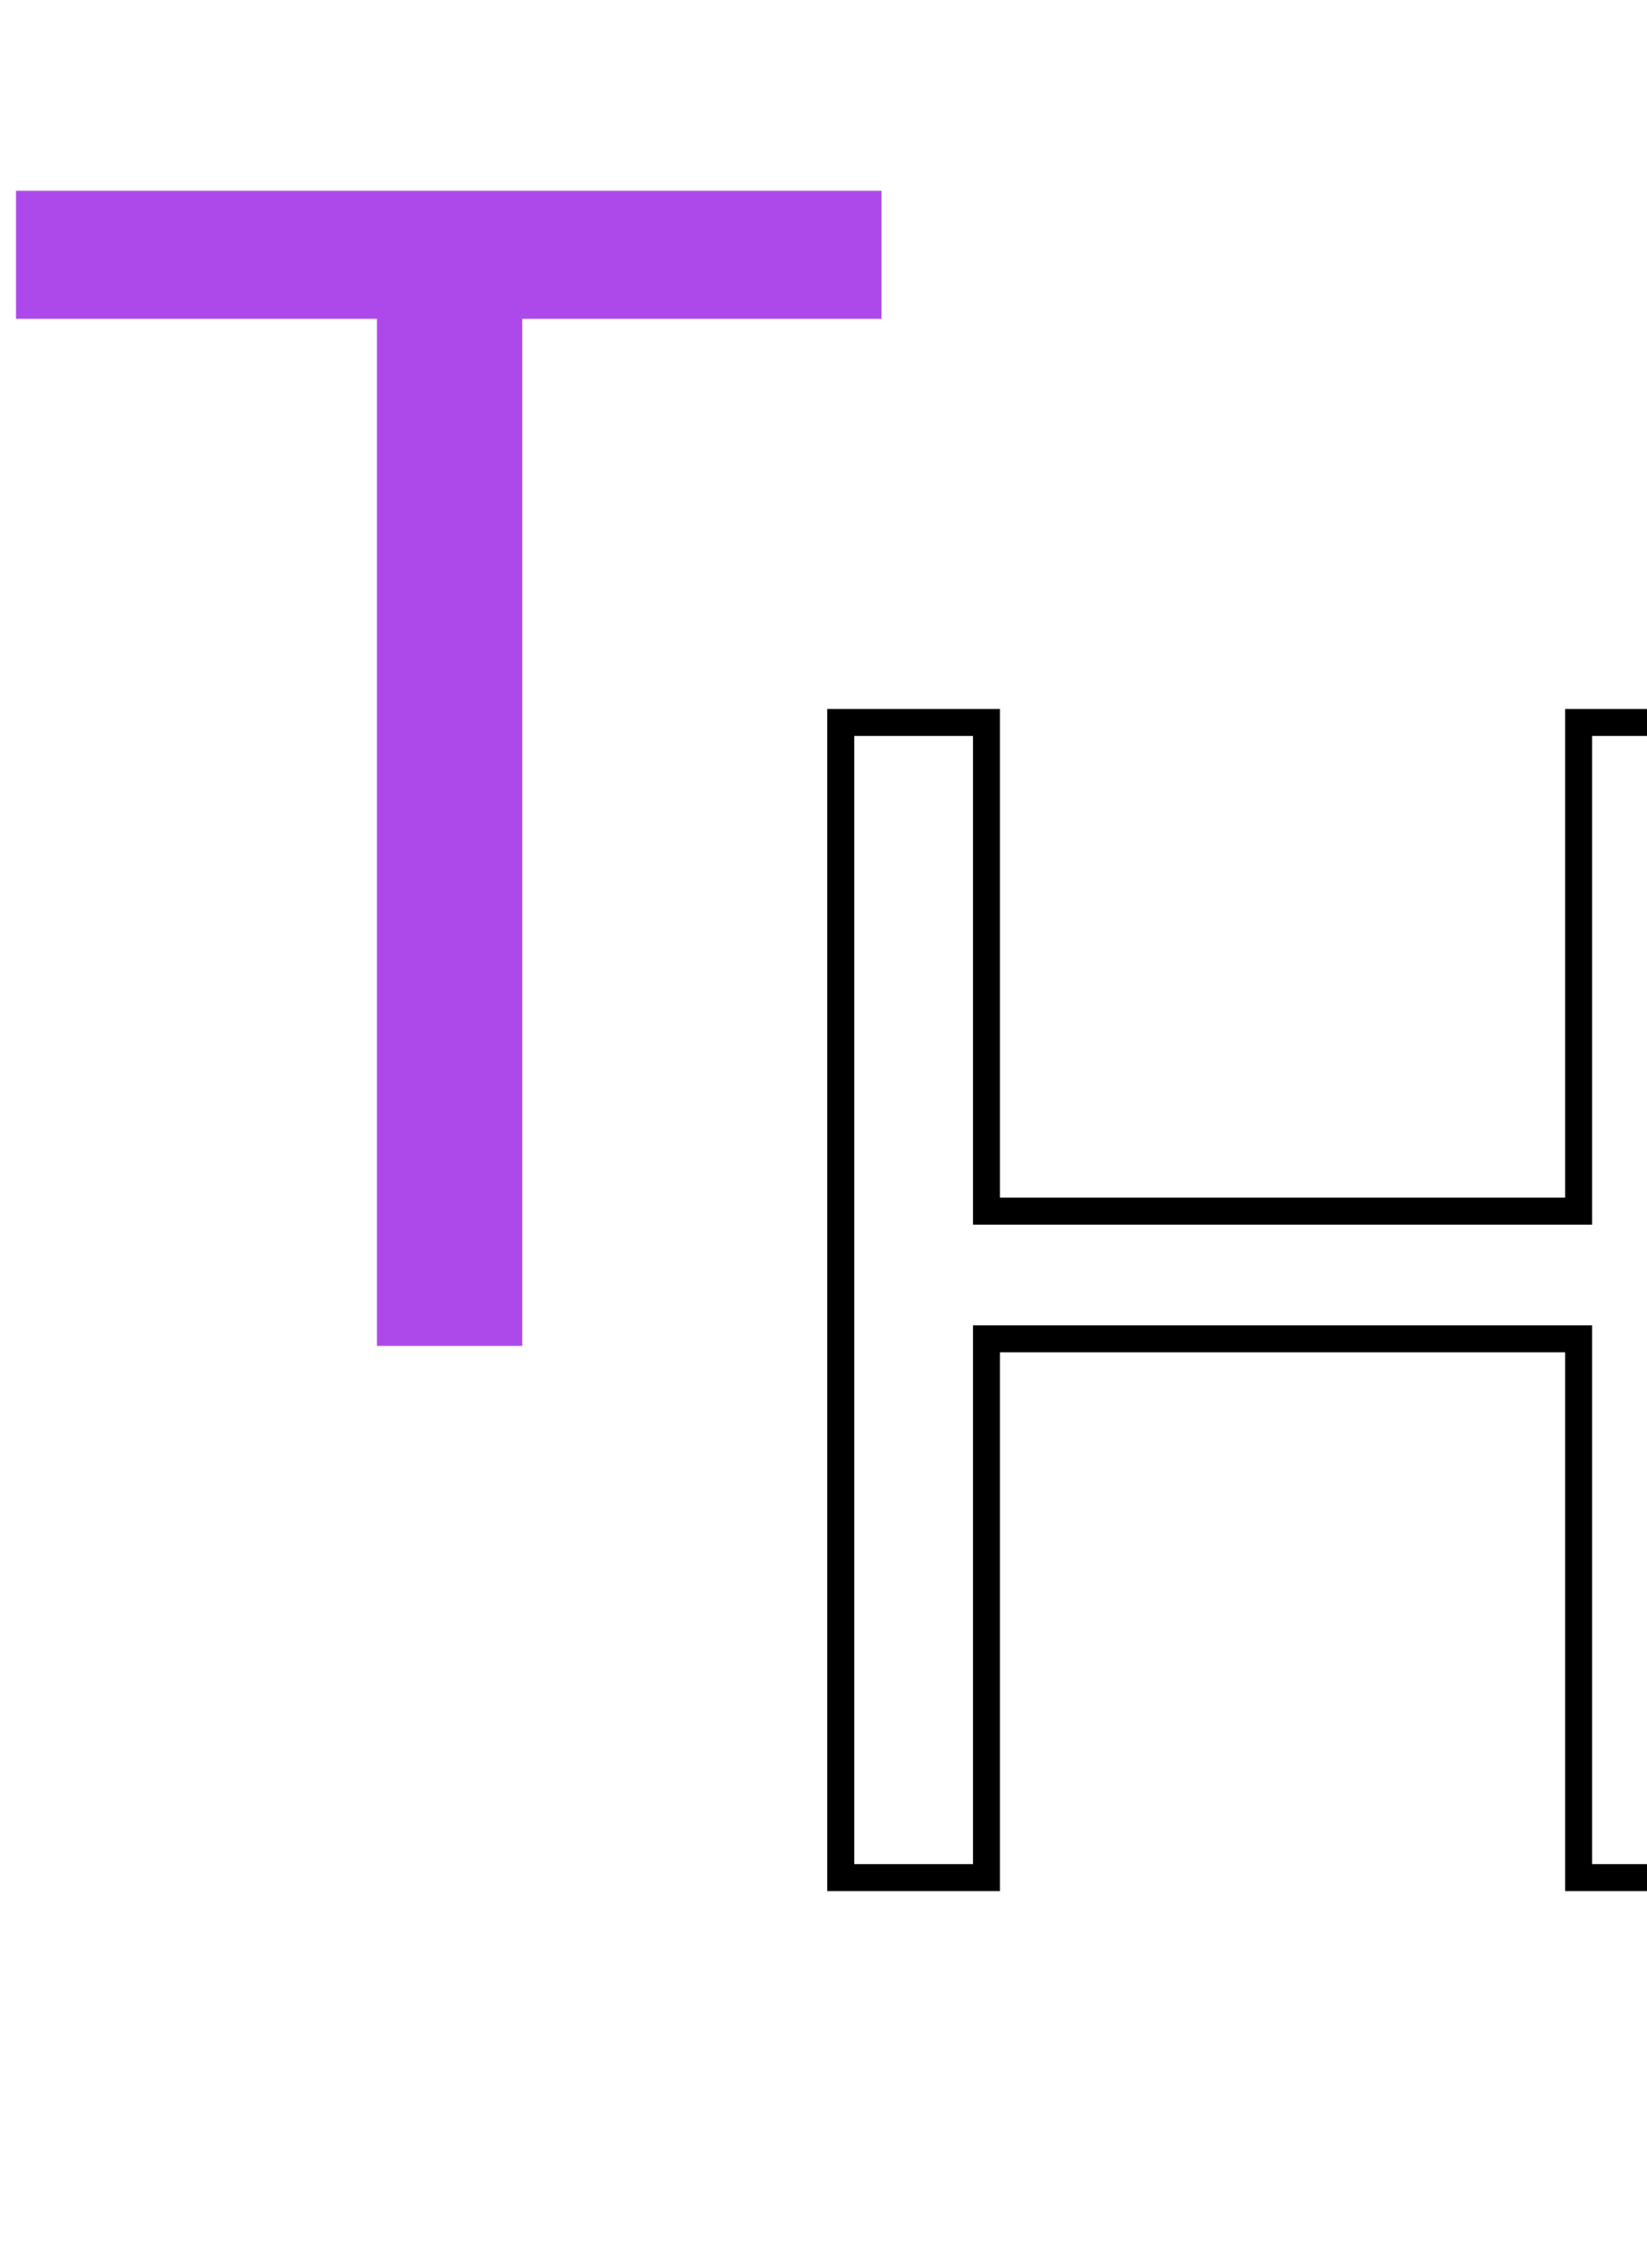
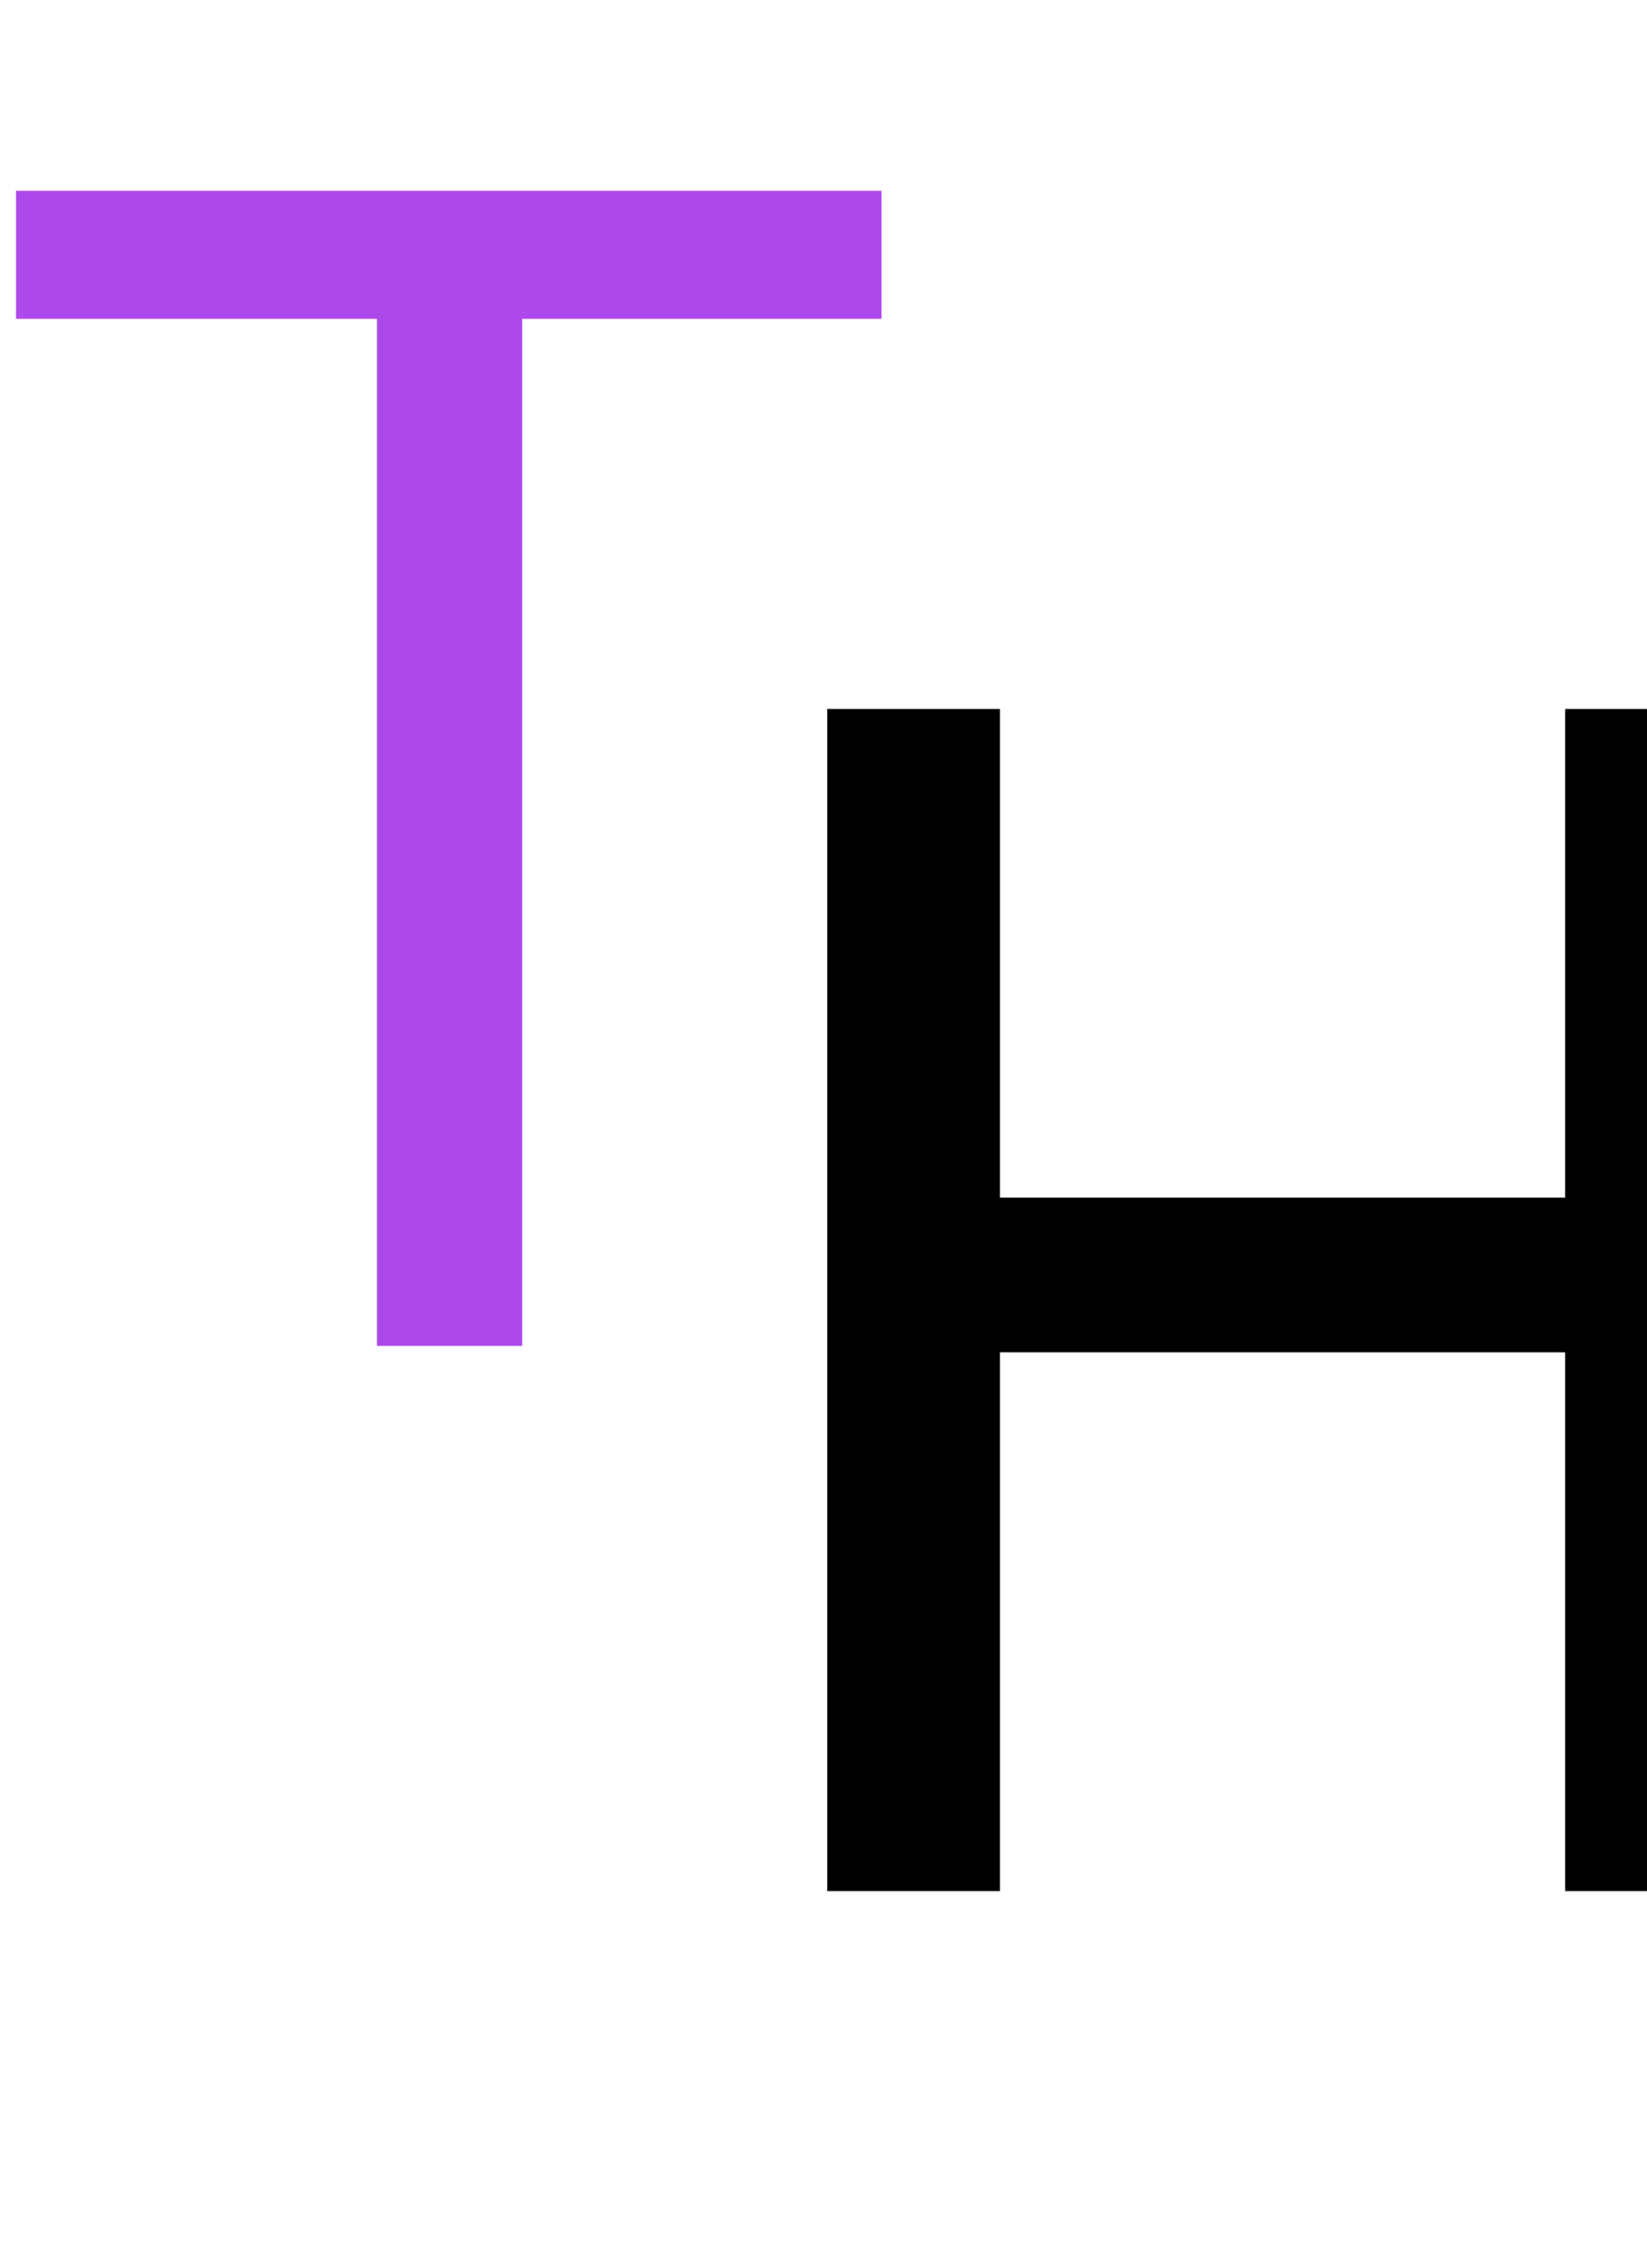
<svg xmlns="http://www.w3.org/2000/svg" id="Layer_1" data-name="Layer 1" viewBox="0 0 61.1 84.12">
  <defs>
    <style>
      .cls-1 {
      fill: #AD49EB;
      }

      .cls-1, .cls-2 {
      font-family: "coolvetica", sans-serif;
      font-weight: 500;
      font-style: normal;
      font-size: 60px;
      text-shadow: black 2px 2px;
      }

      .cls-2 {
-       fill: none;
+       fill: black;
      stroke: #000;
      stroke-miterlimit: 10;
      }
    </style>
  </defs>
  <text class="cls-1" transform="translate(0 49.92)">
    <tspan x="0" y="0">T</tspan>
  </text>
  <text class="cls-2" transform="translate(25.38 69.64)">
    <tspan x="0" y="0">H</tspan>
  </text>
</svg>
